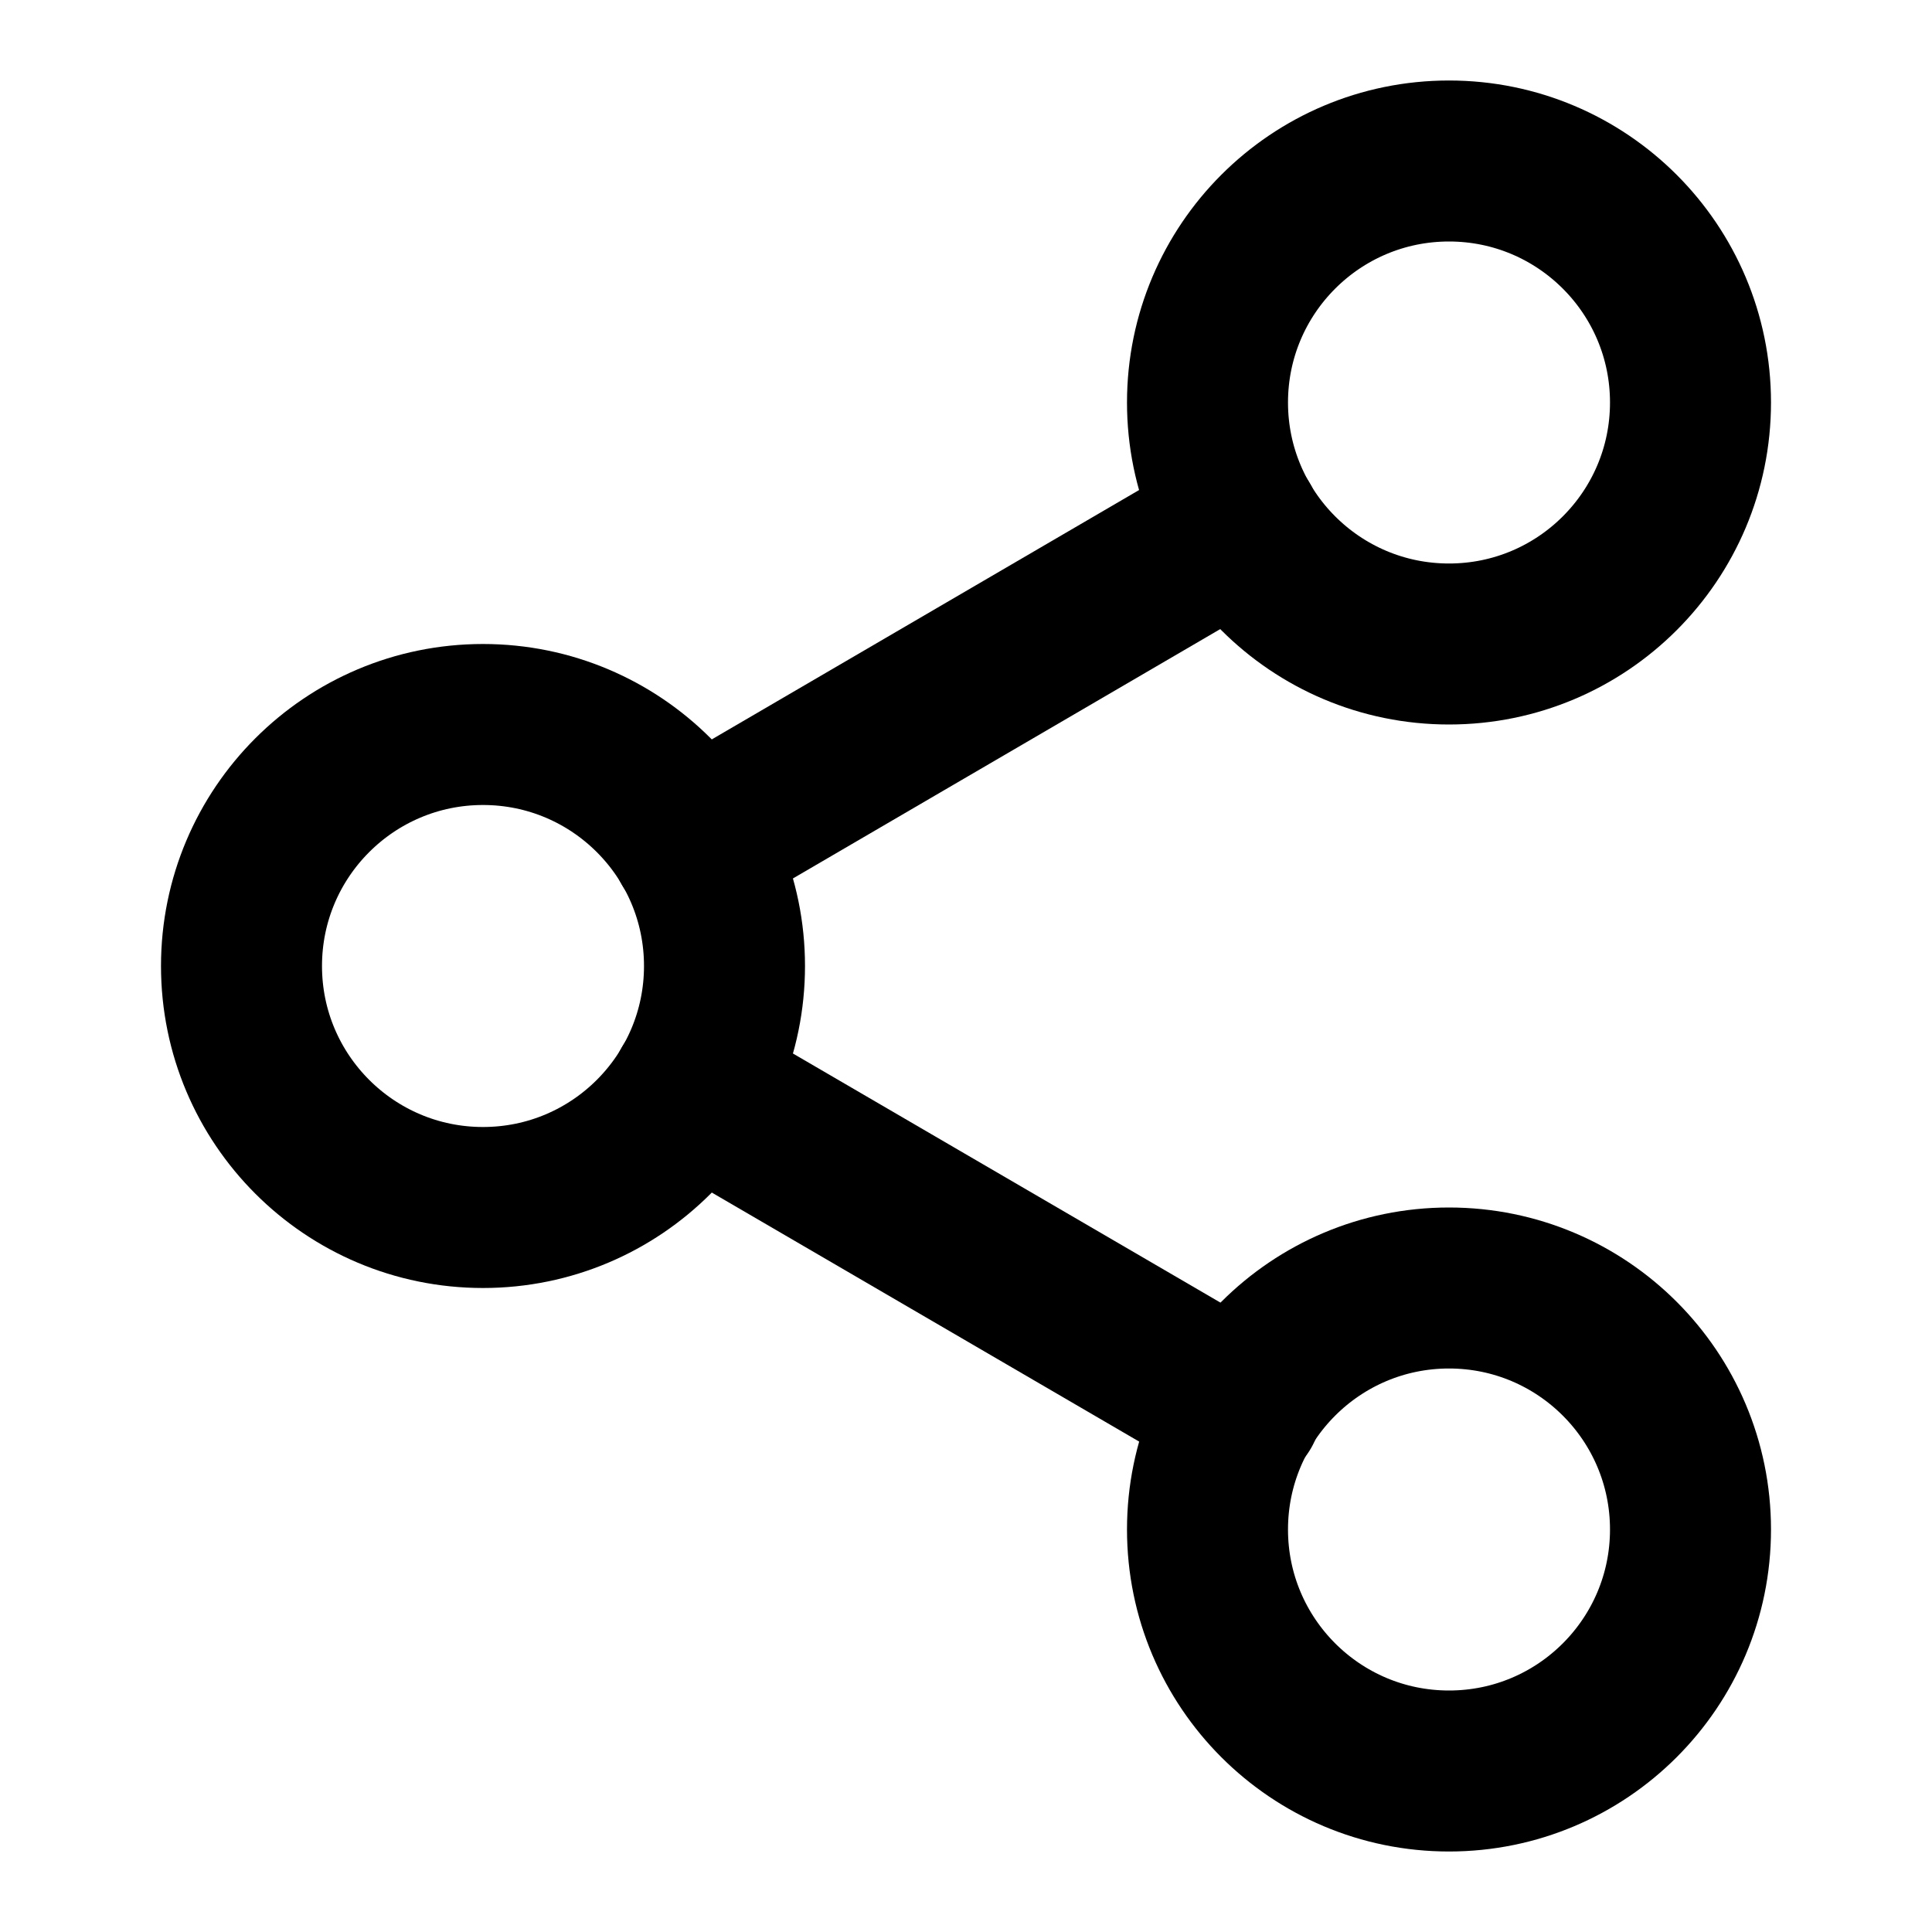
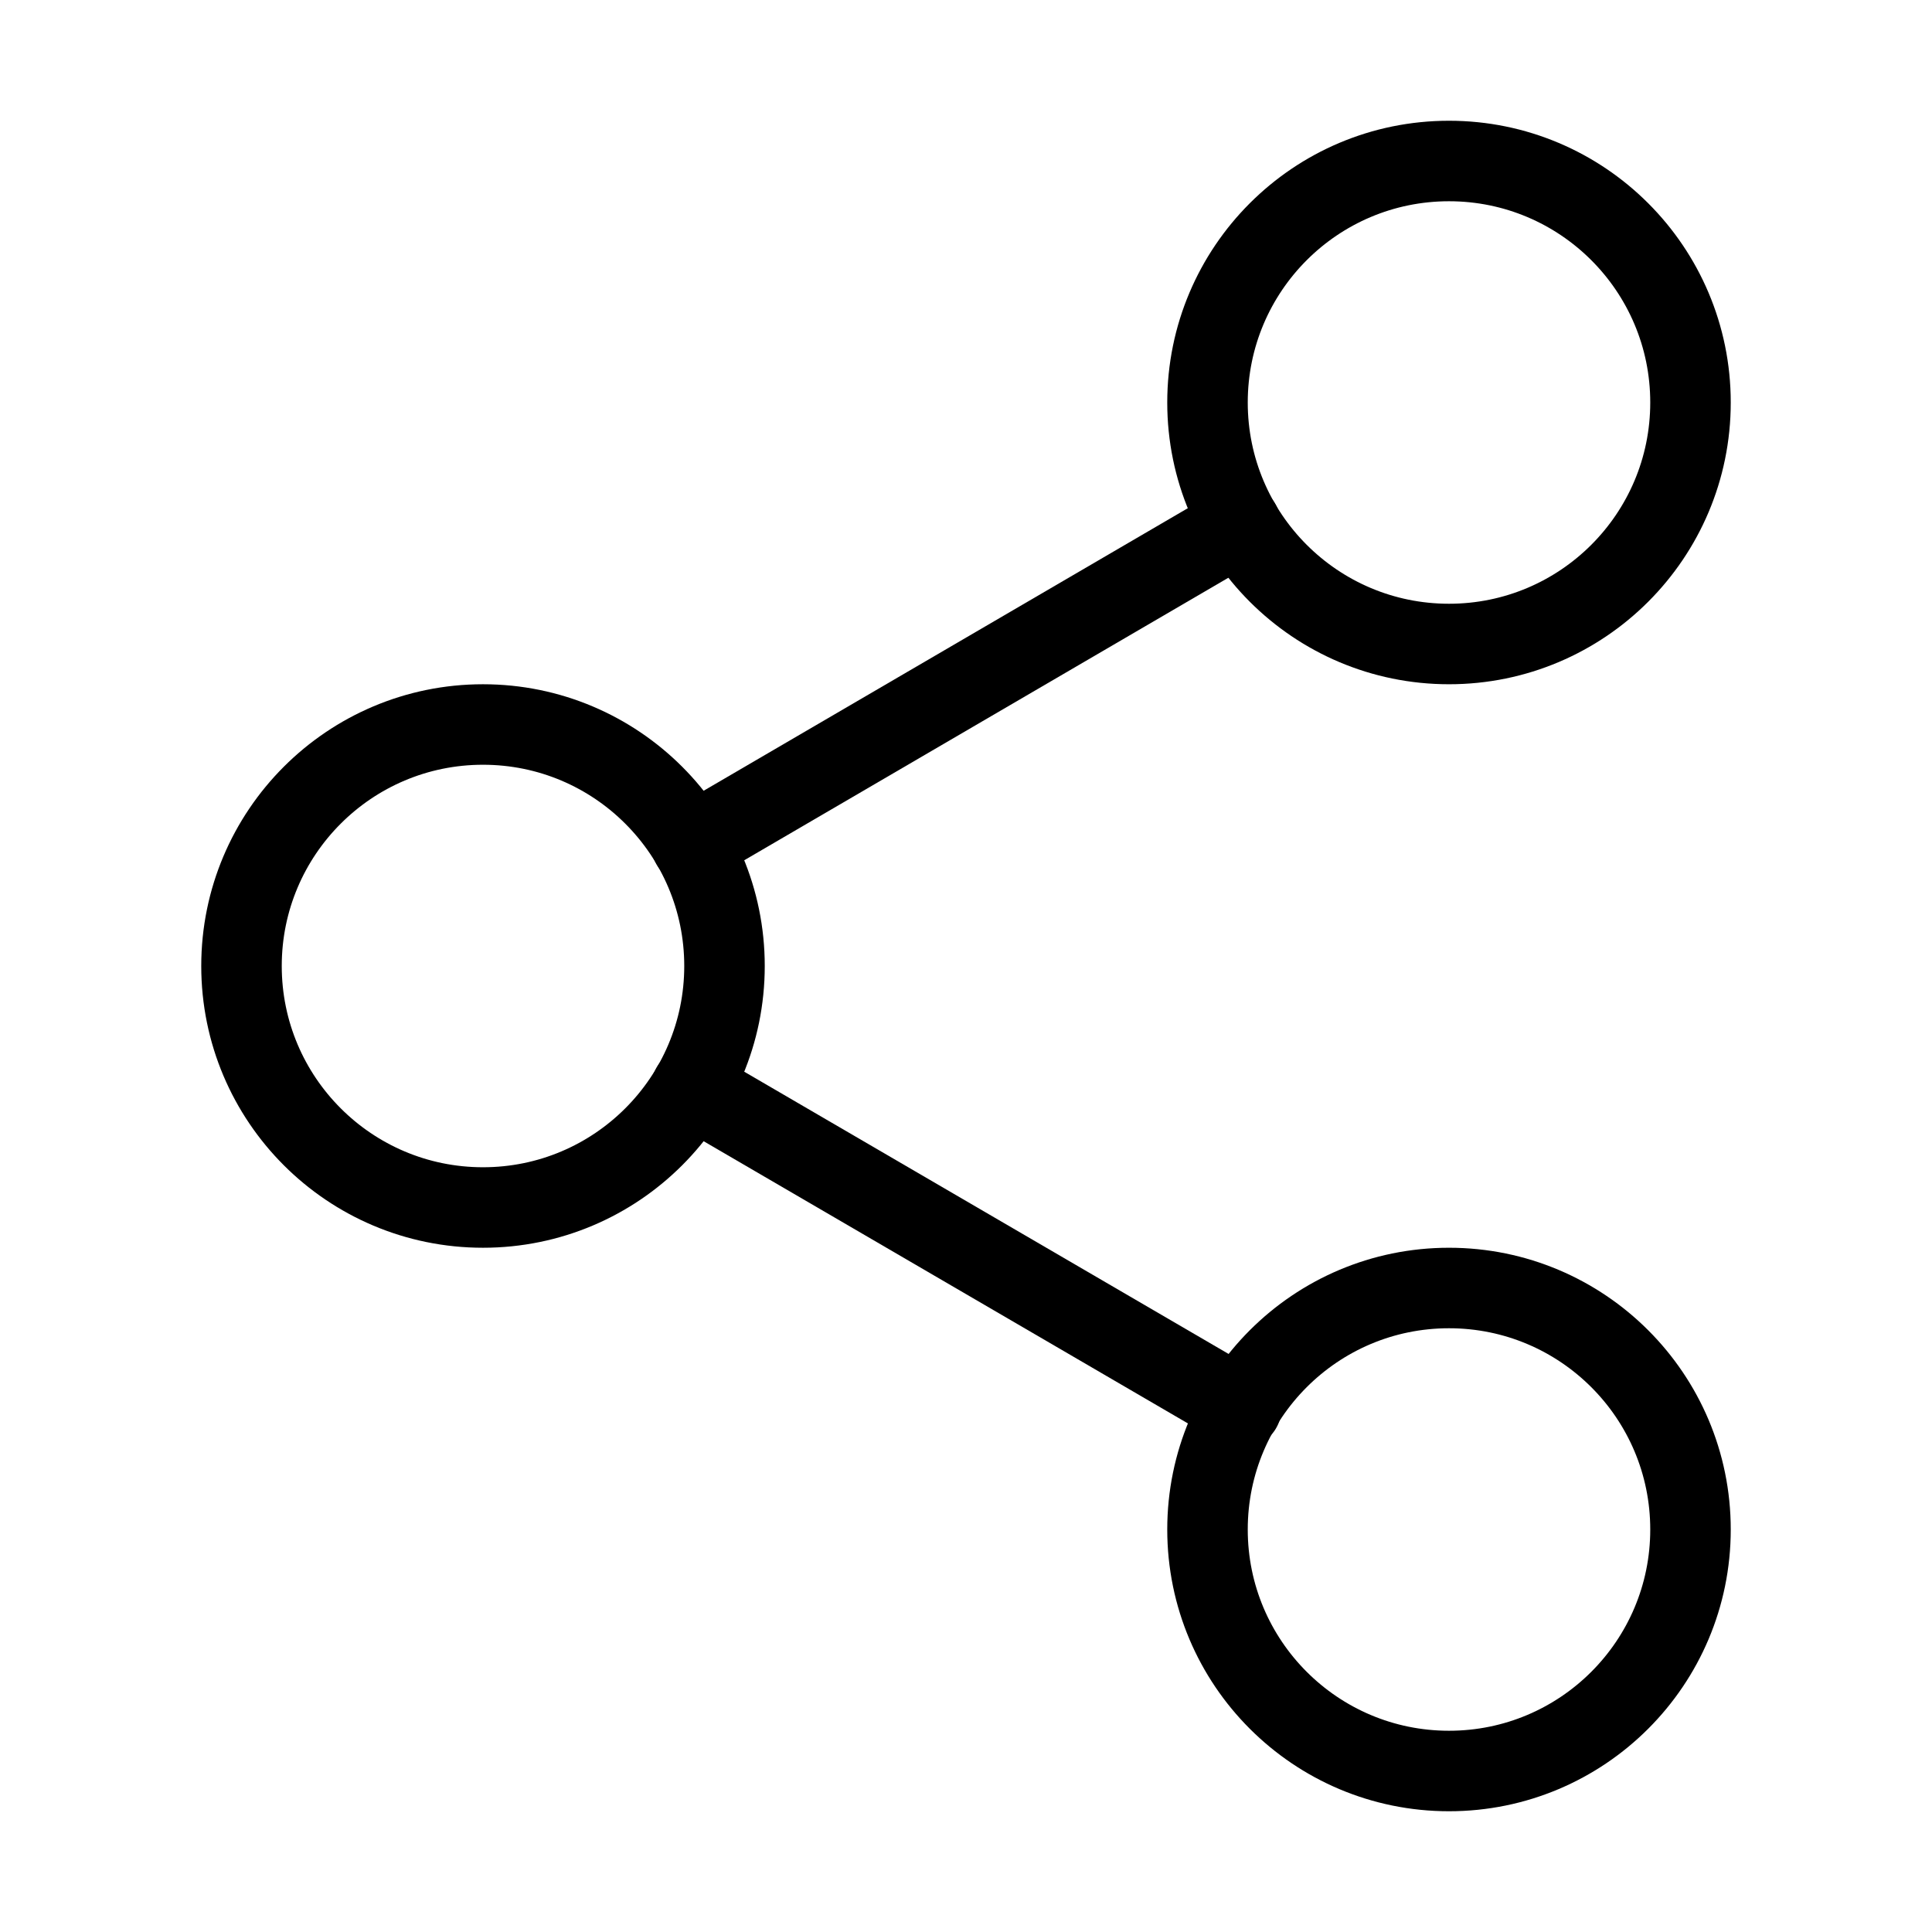
- <svg xmlns="http://www.w3.org/2000/svg" width="1em" height="1em" viewBox="0 0 24 24" fill="none" stroke="currentColor" stroke-width="2" stroke-linecap="round" stroke-linejoin="round" aria-hidden="true" focusable="false">
+ <svg xmlns="http://www.w3.org/2000/svg" width="1em" height="1em" viewBox="0 0 24 24" fill="none" stroke="currentColor" stroke-width="1" stroke-linecap="round" stroke-linejoin="round" aria-hidden="true" focusable="false">
  <circle cx="18" cy="5" r="3" />
  <circle cx="6" cy="12" r="3" />
  <circle cx="18" cy="19" r="3" />
  <line x1="8.59" x2="15.42" y1="13.51" y2="17.49" />
  <line x1="15.41" x2="8.59" y1="6.51" y2="10.49" />
</svg>
